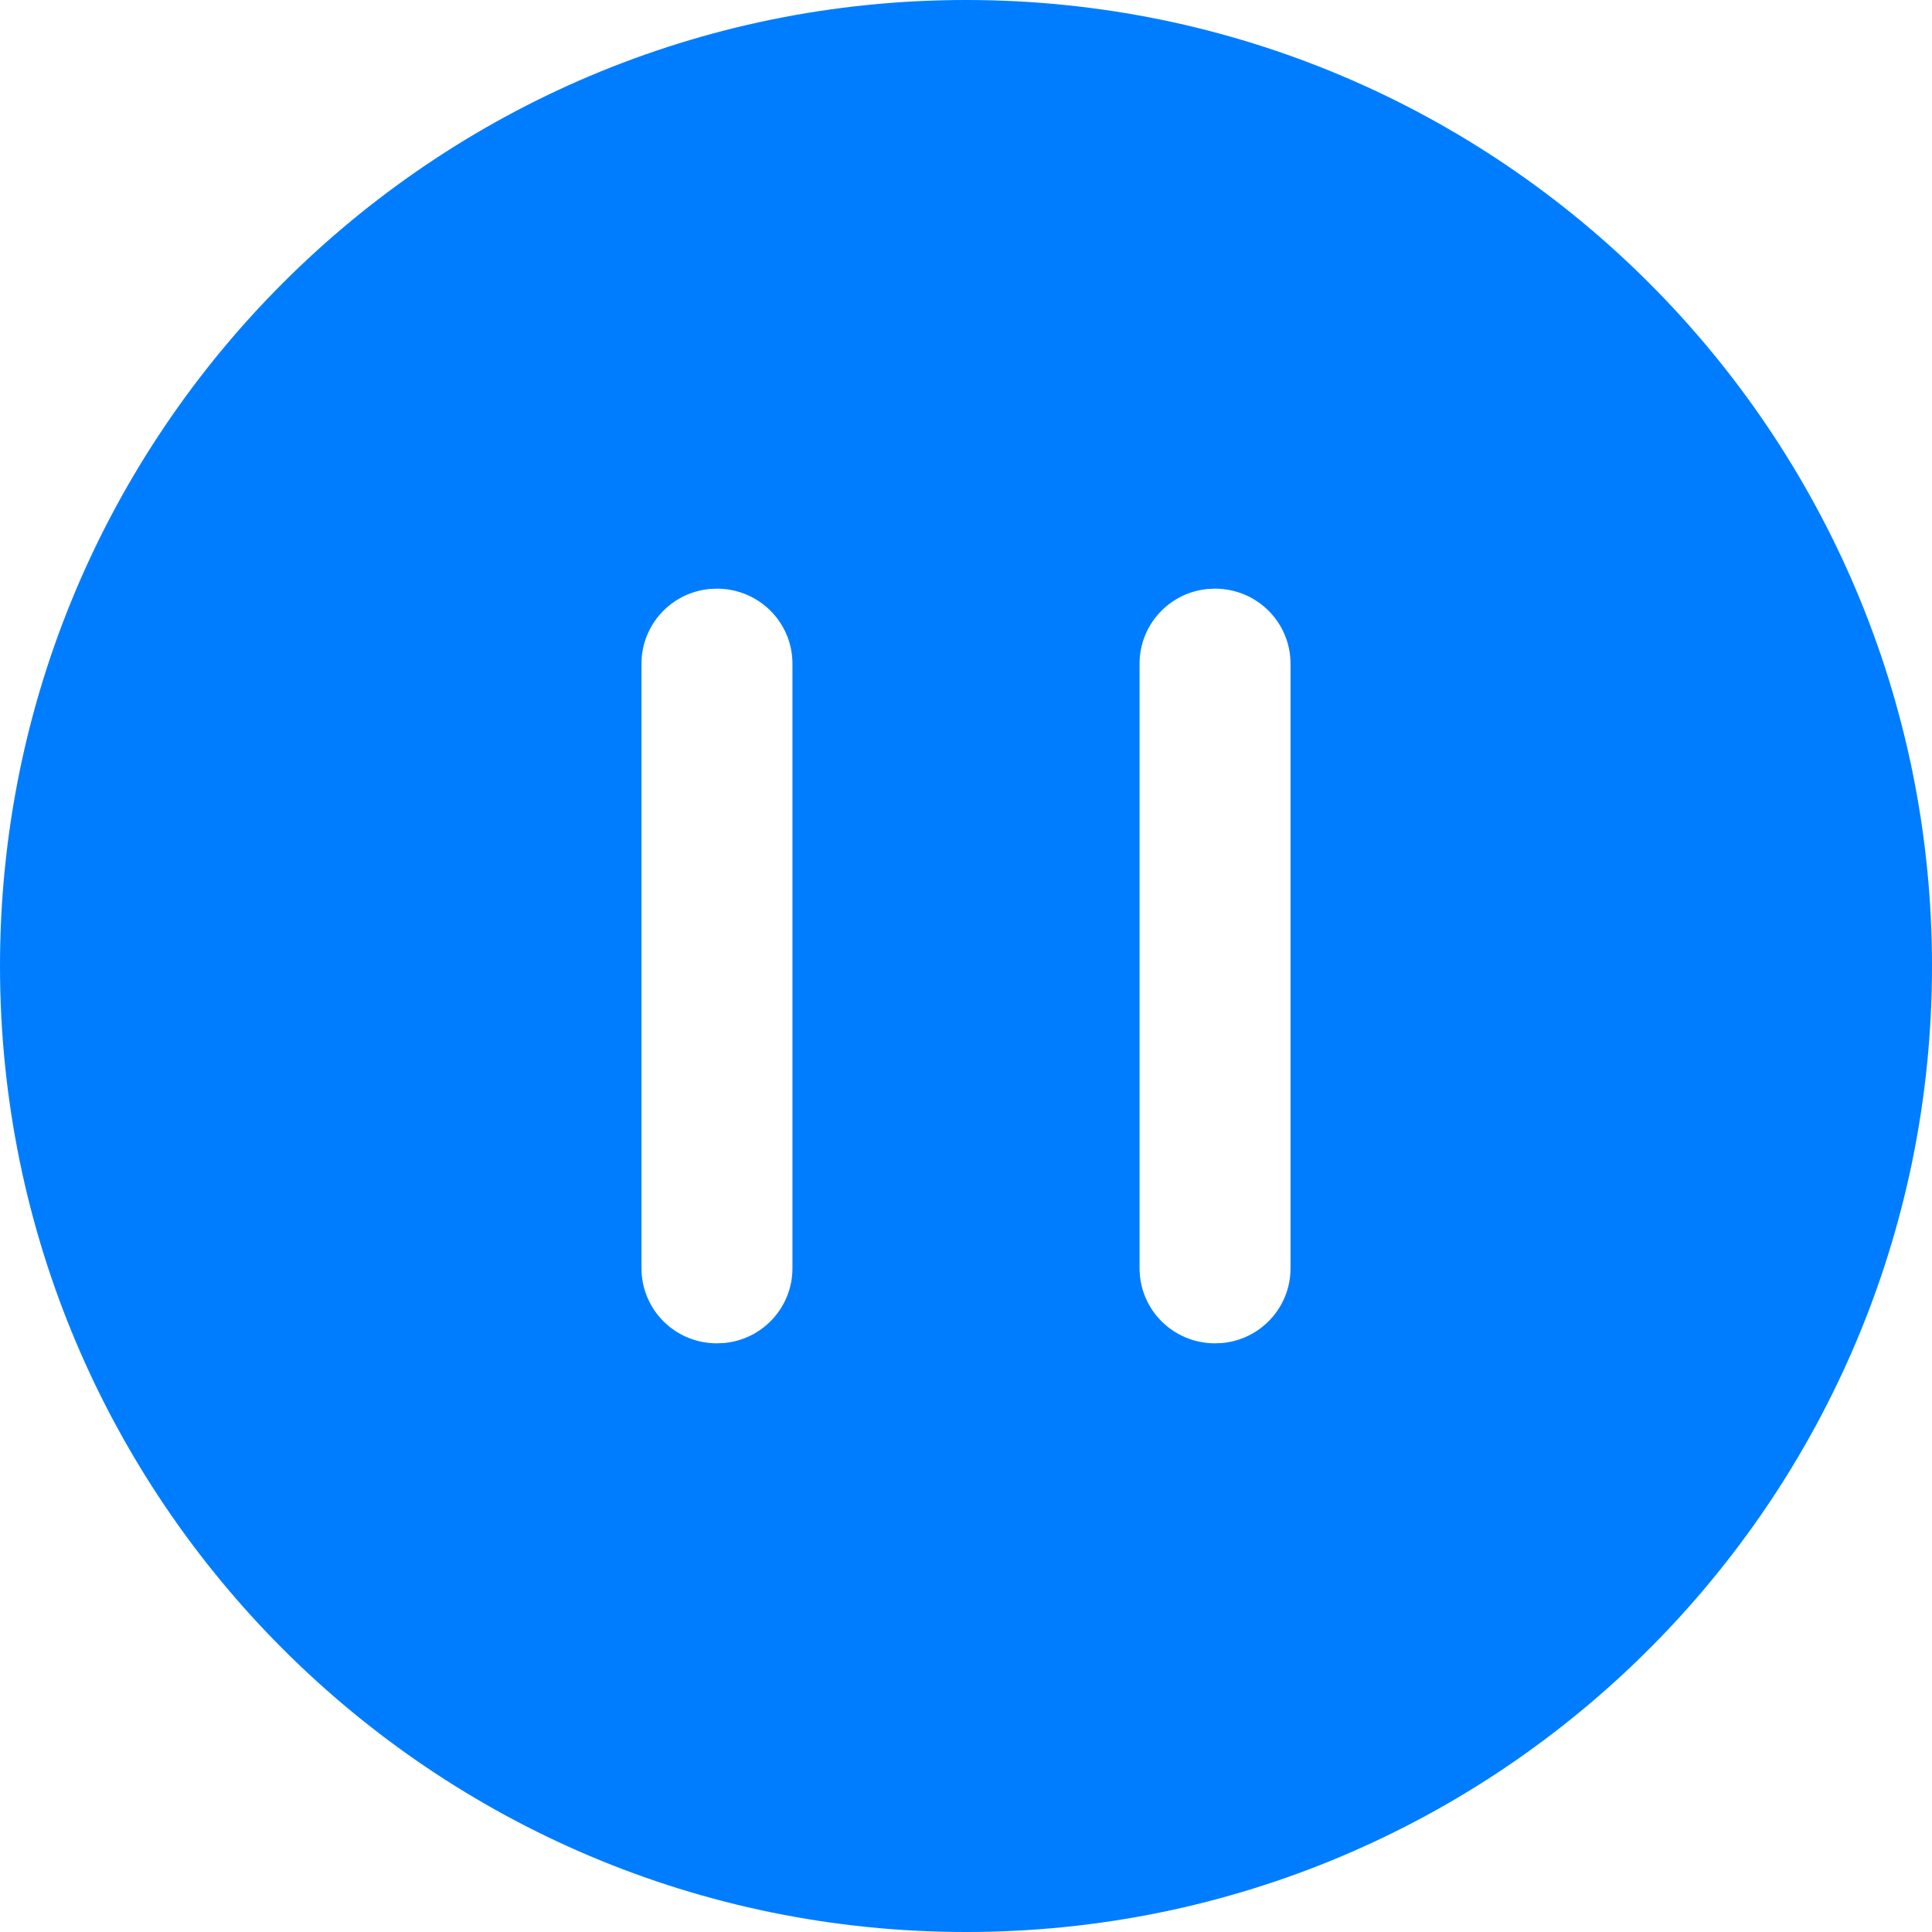
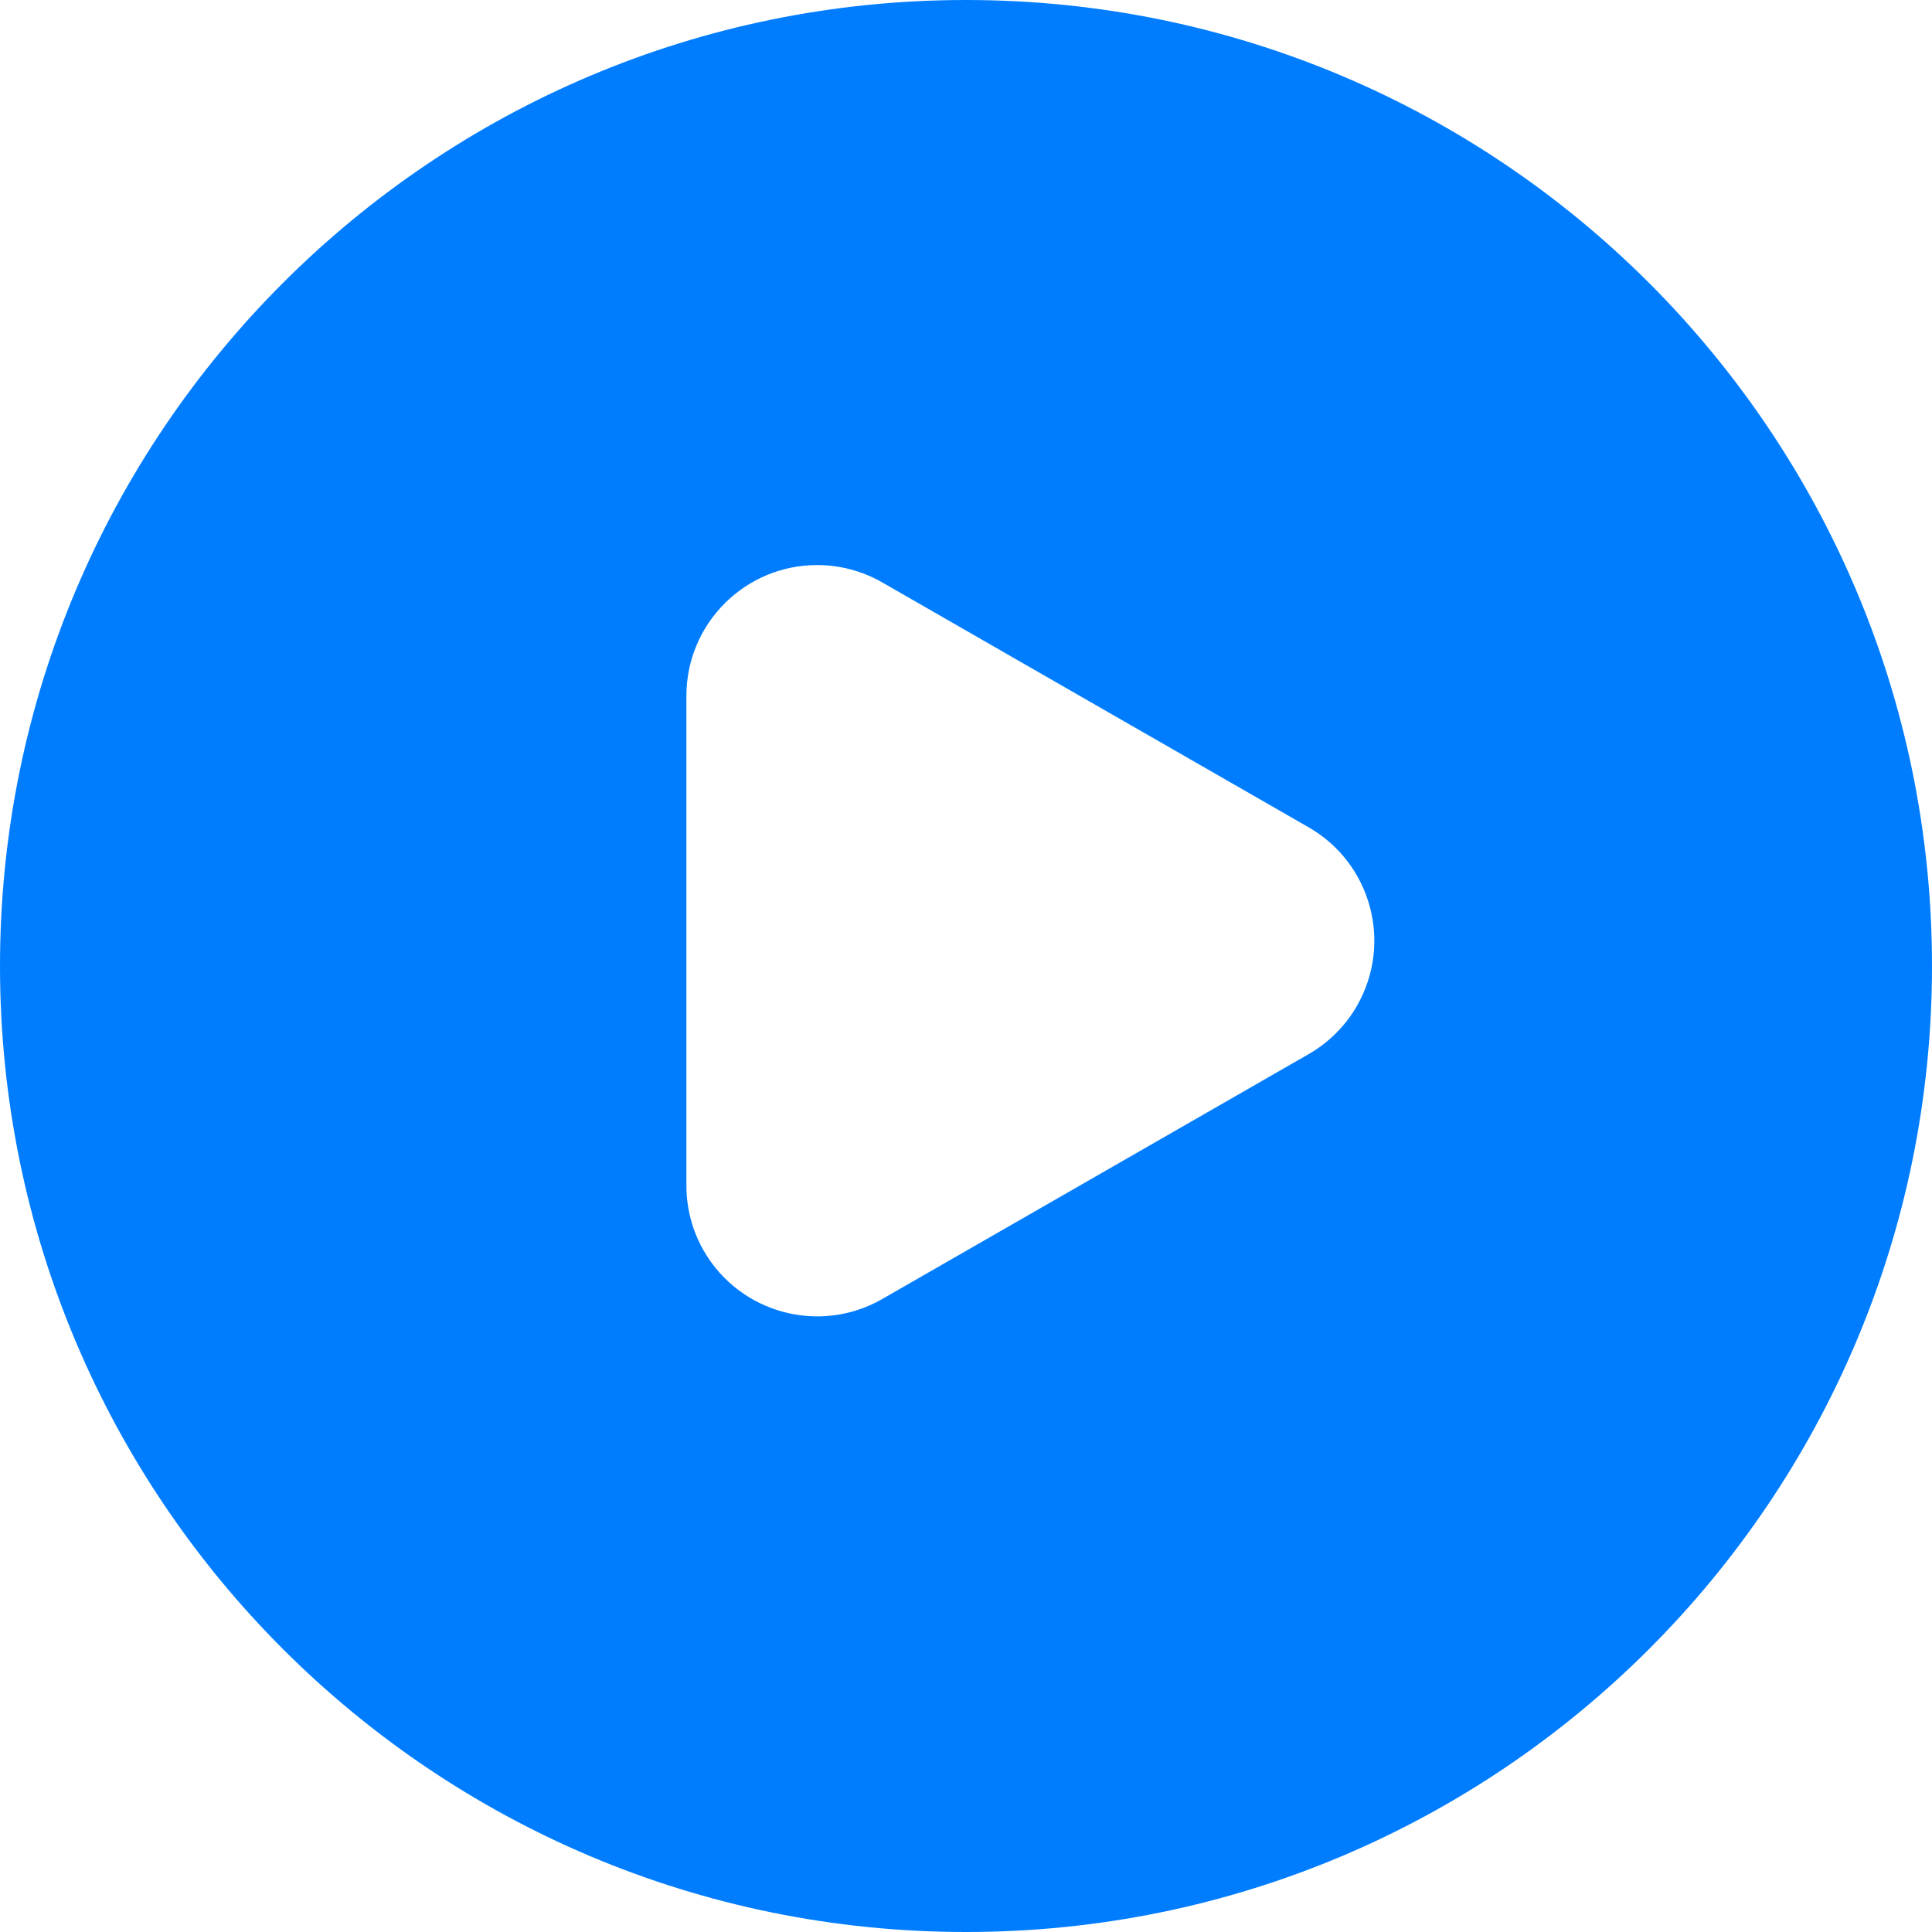
<svg xmlns="http://www.w3.org/2000/svg" width="36px" height="36px" viewBox="0 0 36 36" version="1.1">
-   <g id="ic_Pause" stroke="none" stroke-width="1" fill="none" fill-rule="evenodd">
-     <path d="M18,0 C27.941,0 36,8.059 36,18 C36,27.941 27.941,36 18,36 C8.059,36 0,27.941 0,18 C0,8.059 8.059,0 18,0 Z M13.359,10.969 L13.223,10.975 C12.506,11.043 11.953,11.641 11.953,12.369 L11.953,23.631 C11.953,24.409 12.583,25.031 13.359,25.031 L13.496,25.025 C14.213,24.957 14.766,24.359 14.766,23.631 L14.766,12.369 C14.766,11.591 14.136,10.969 13.359,10.969 Z M22.641,10.969 L22.504,10.975 C21.787,11.043 21.234,11.641 21.234,12.369 L21.234,23.631 C21.234,24.409 21.864,25.031 22.641,25.031 L22.777,25.025 C23.494,24.957 24.047,24.359 24.047,23.631 L24.047,12.369 C24.047,11.591 23.417,10.969 22.641,10.969 Z" id="形状结合" fill="#007DFF" />
+   <g id="ic_play" stroke="none" stroke-width="1" fill="none" fill-rule="evenodd">
+     <path d="M18,36 C27.941,36 36,27.941 36,18 C36,8.059 27.941,0 18,0 C8.059,0 0,8.059 0,18 C0,27.941 8.059,36 18,36 Z M24.385,19.642 L16.44,24.205 C15.273,24.875 13.784,24.472 13.113,23.305 C12.901,22.936 12.79,22.518 12.79,22.092 L12.79,12.966 C12.79,11.62 13.881,10.529 15.227,10.529 C15.652,10.529 16.071,10.641 16.44,10.853 L24.385,15.416 C25.552,16.086 25.955,17.575 25.285,18.742 C25.07,19.117 24.759,19.427 24.385,19.642 Z" id="形状结合" fill="#007DFF" />
  </g>
</svg>
